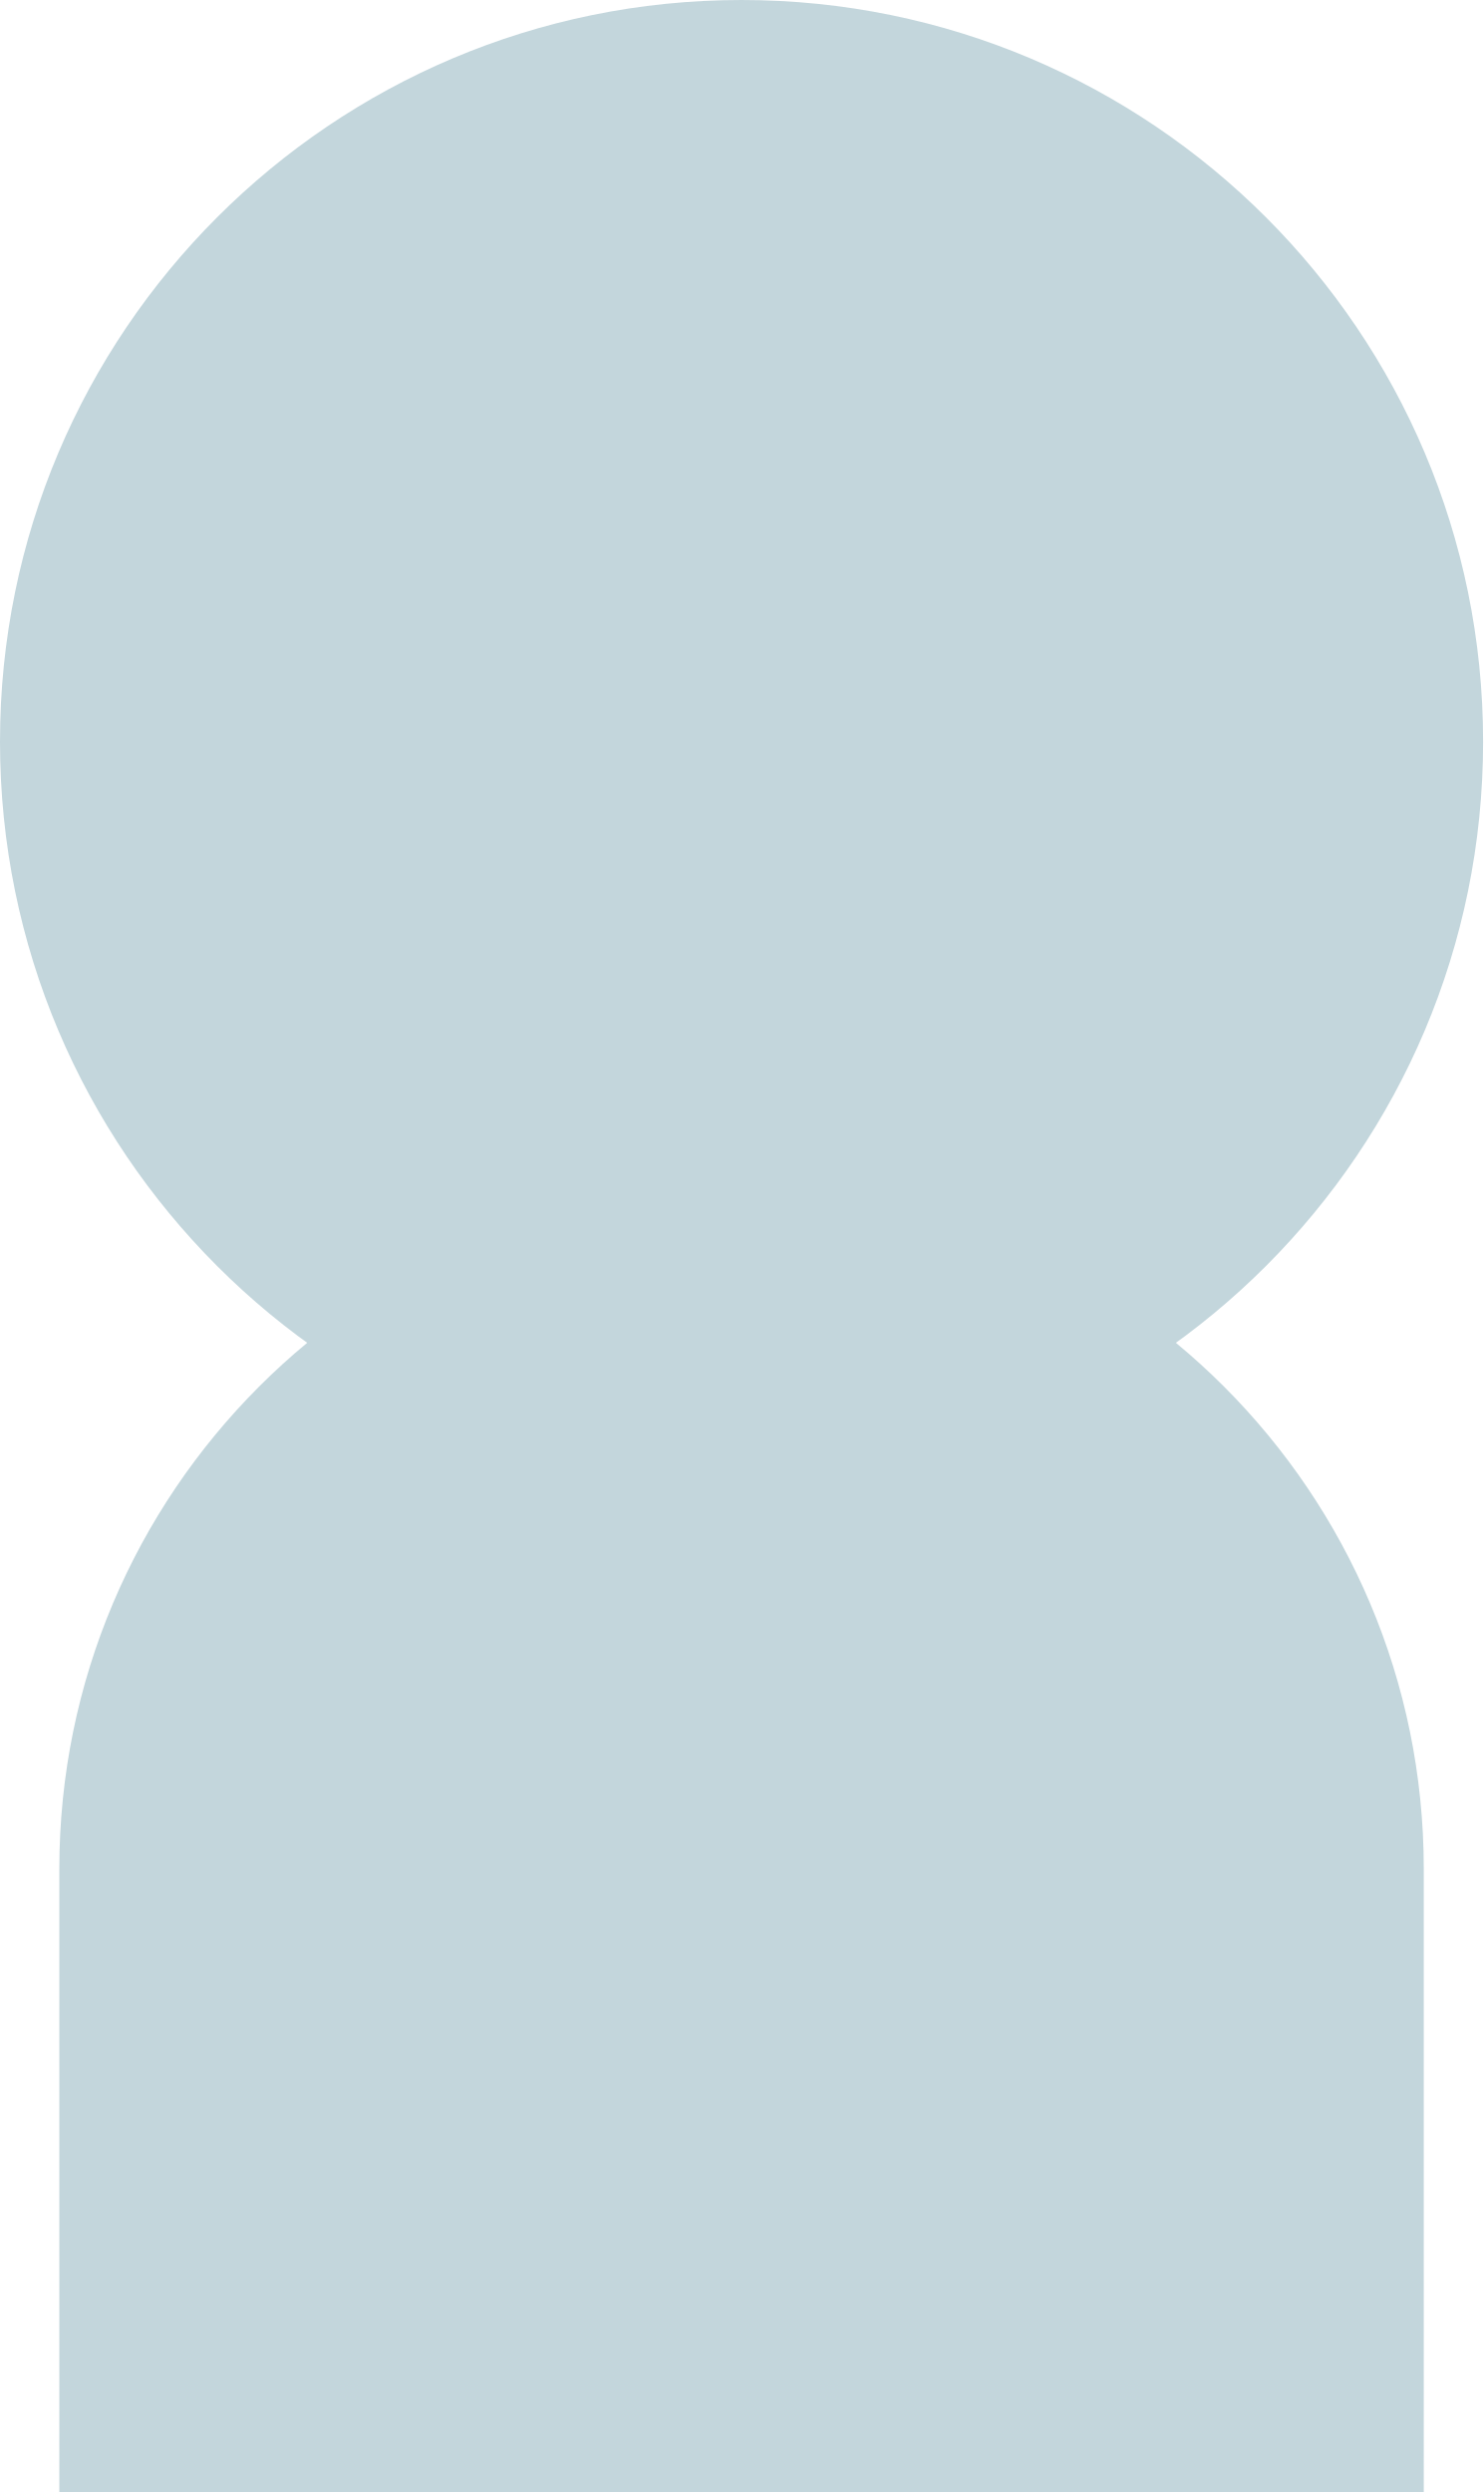
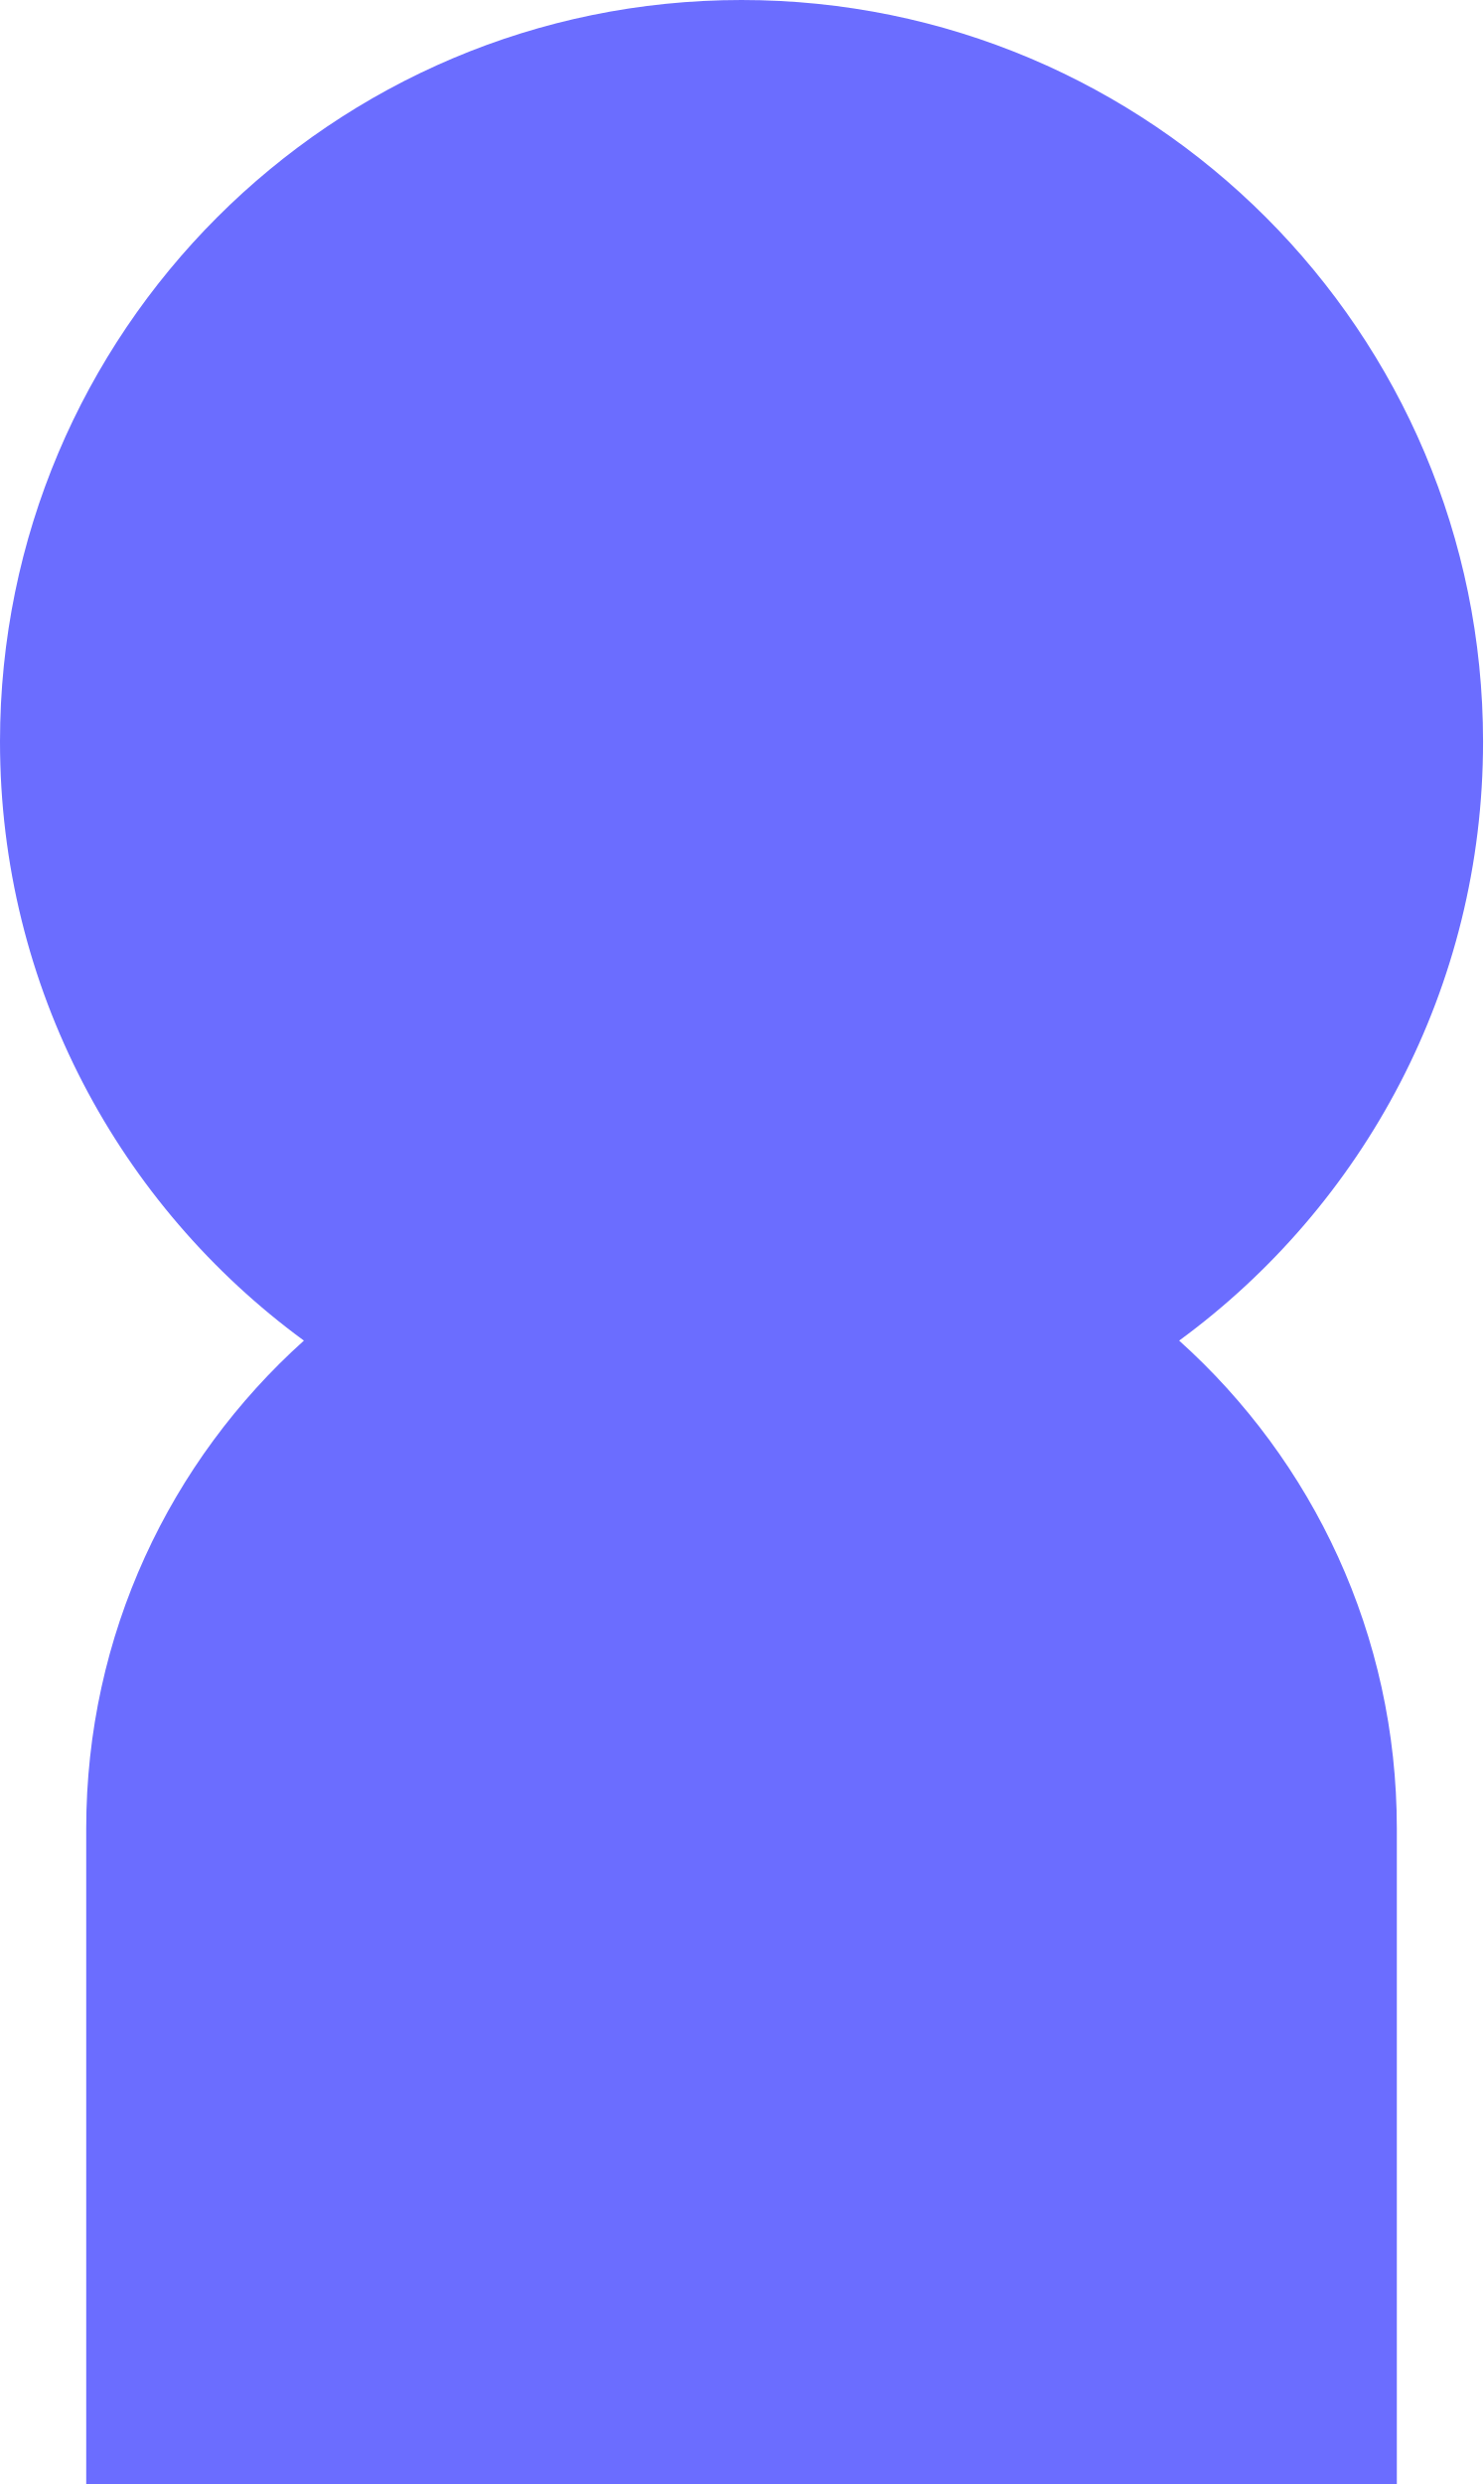
- <svg xmlns="http://www.w3.org/2000/svg" width="25" height="42" viewBox="0 0 25 42" overflow="hidden">
-   <g id="Grupo_5" transform="translate(-2178 -255.57)">
-     <path d="M11.5 0 11.5 0C17.851-3.55271e-15 23 5.149 23 11.5L23 22 23 22 0 22 0 22 0 11.5C-1.77636e-15 5.149 5.149-1.77636e-15 11.5-3.55271e-15Z" id="Retângulo_6" fill="#C3D6DC" transform="translate(2179 275.57)" />
-     <circle cx="12.5" cy="12.5" r="12.5" id="Elipse_5" fill="#C3D6DC" transform="translate(2178 255.57)" />
-   </g>
+ <svg xmlns="http://www.w3.org/2000/svg" id="Layer_1" data-name="Layer 1" viewBox="0 0 1663.52 2785.43">
+   <defs>
+     <style>.cls-1{fill:#6b6dff;}</style>
+   </defs>
+   <path class="cls-1" d="M1997.4,1610.86c206.67-151.33,340.88-395.75,340.88-671.53,0-459.36-372.39-831.76-831.76-831.76S674.77,480,674.77,939.33c0,275.78,134.21,520.2,340.88,671.53C865.77,1745.42,771.48,1940.68,771.48,2158v735H2241.57V2158C2241.57,1940.68,2147.28,1745.42,1997.4,1610.86Z" transform="translate(-674.77 -107.57)" />
</svg>
